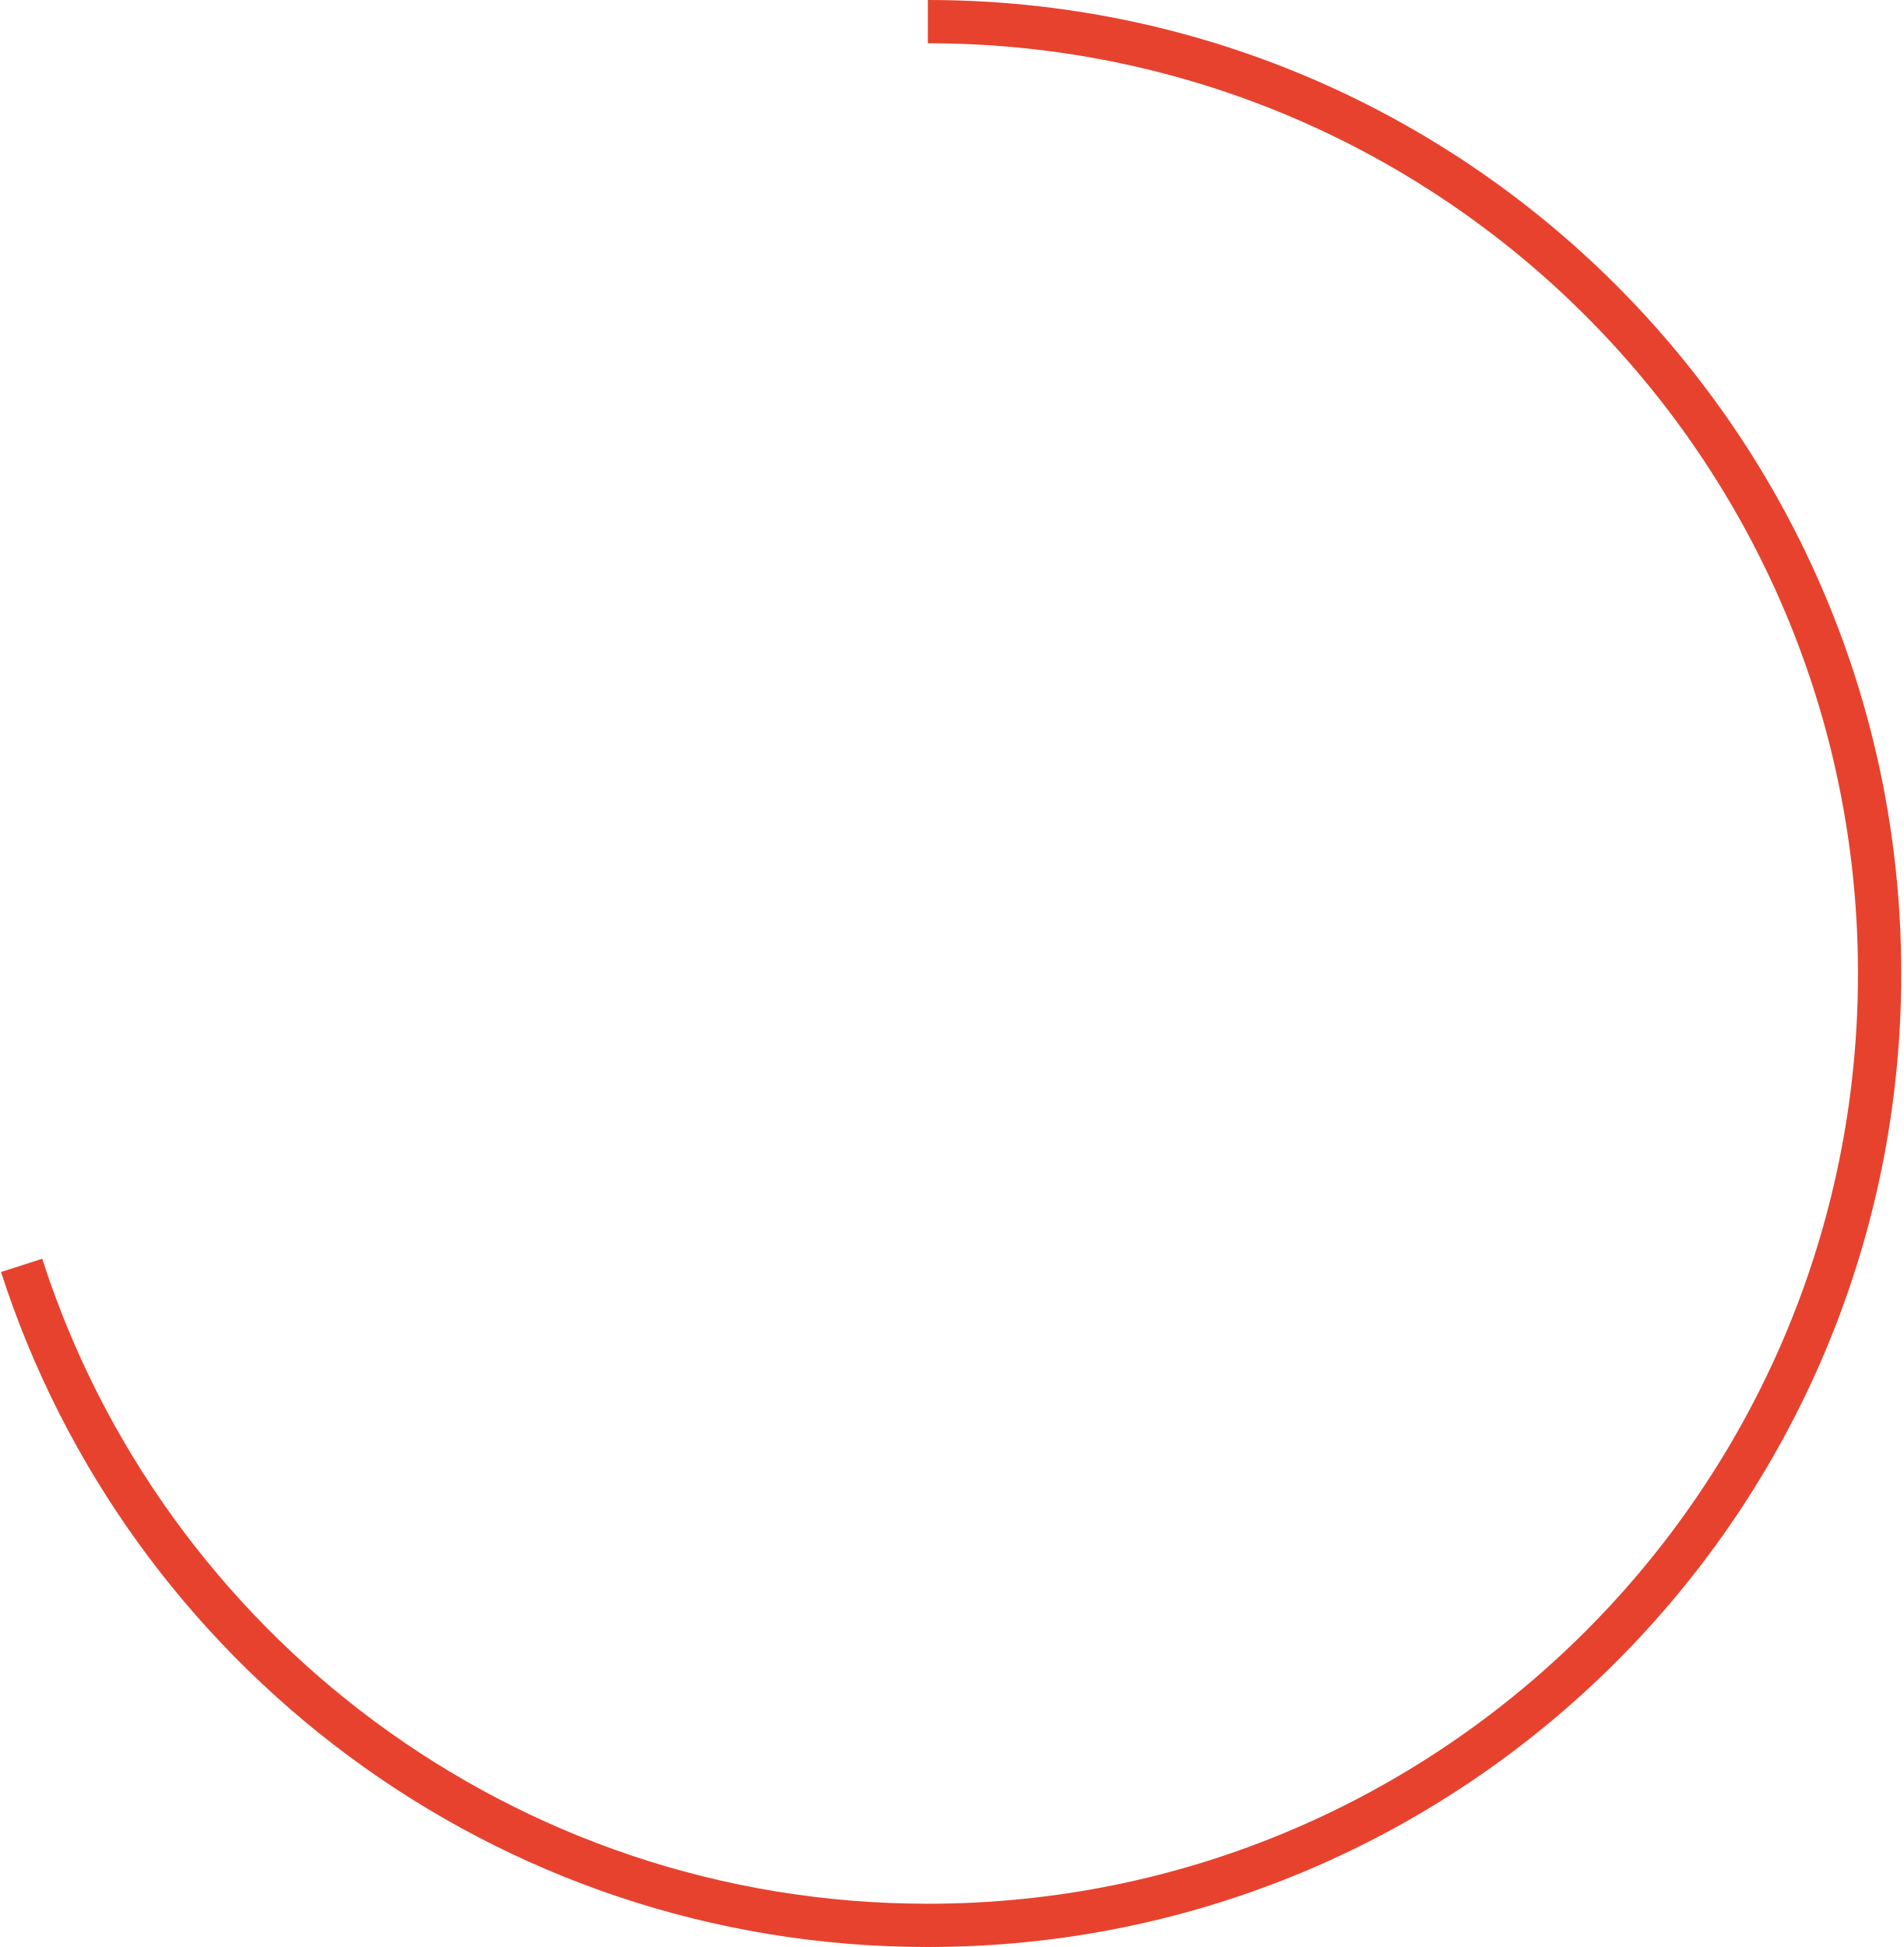
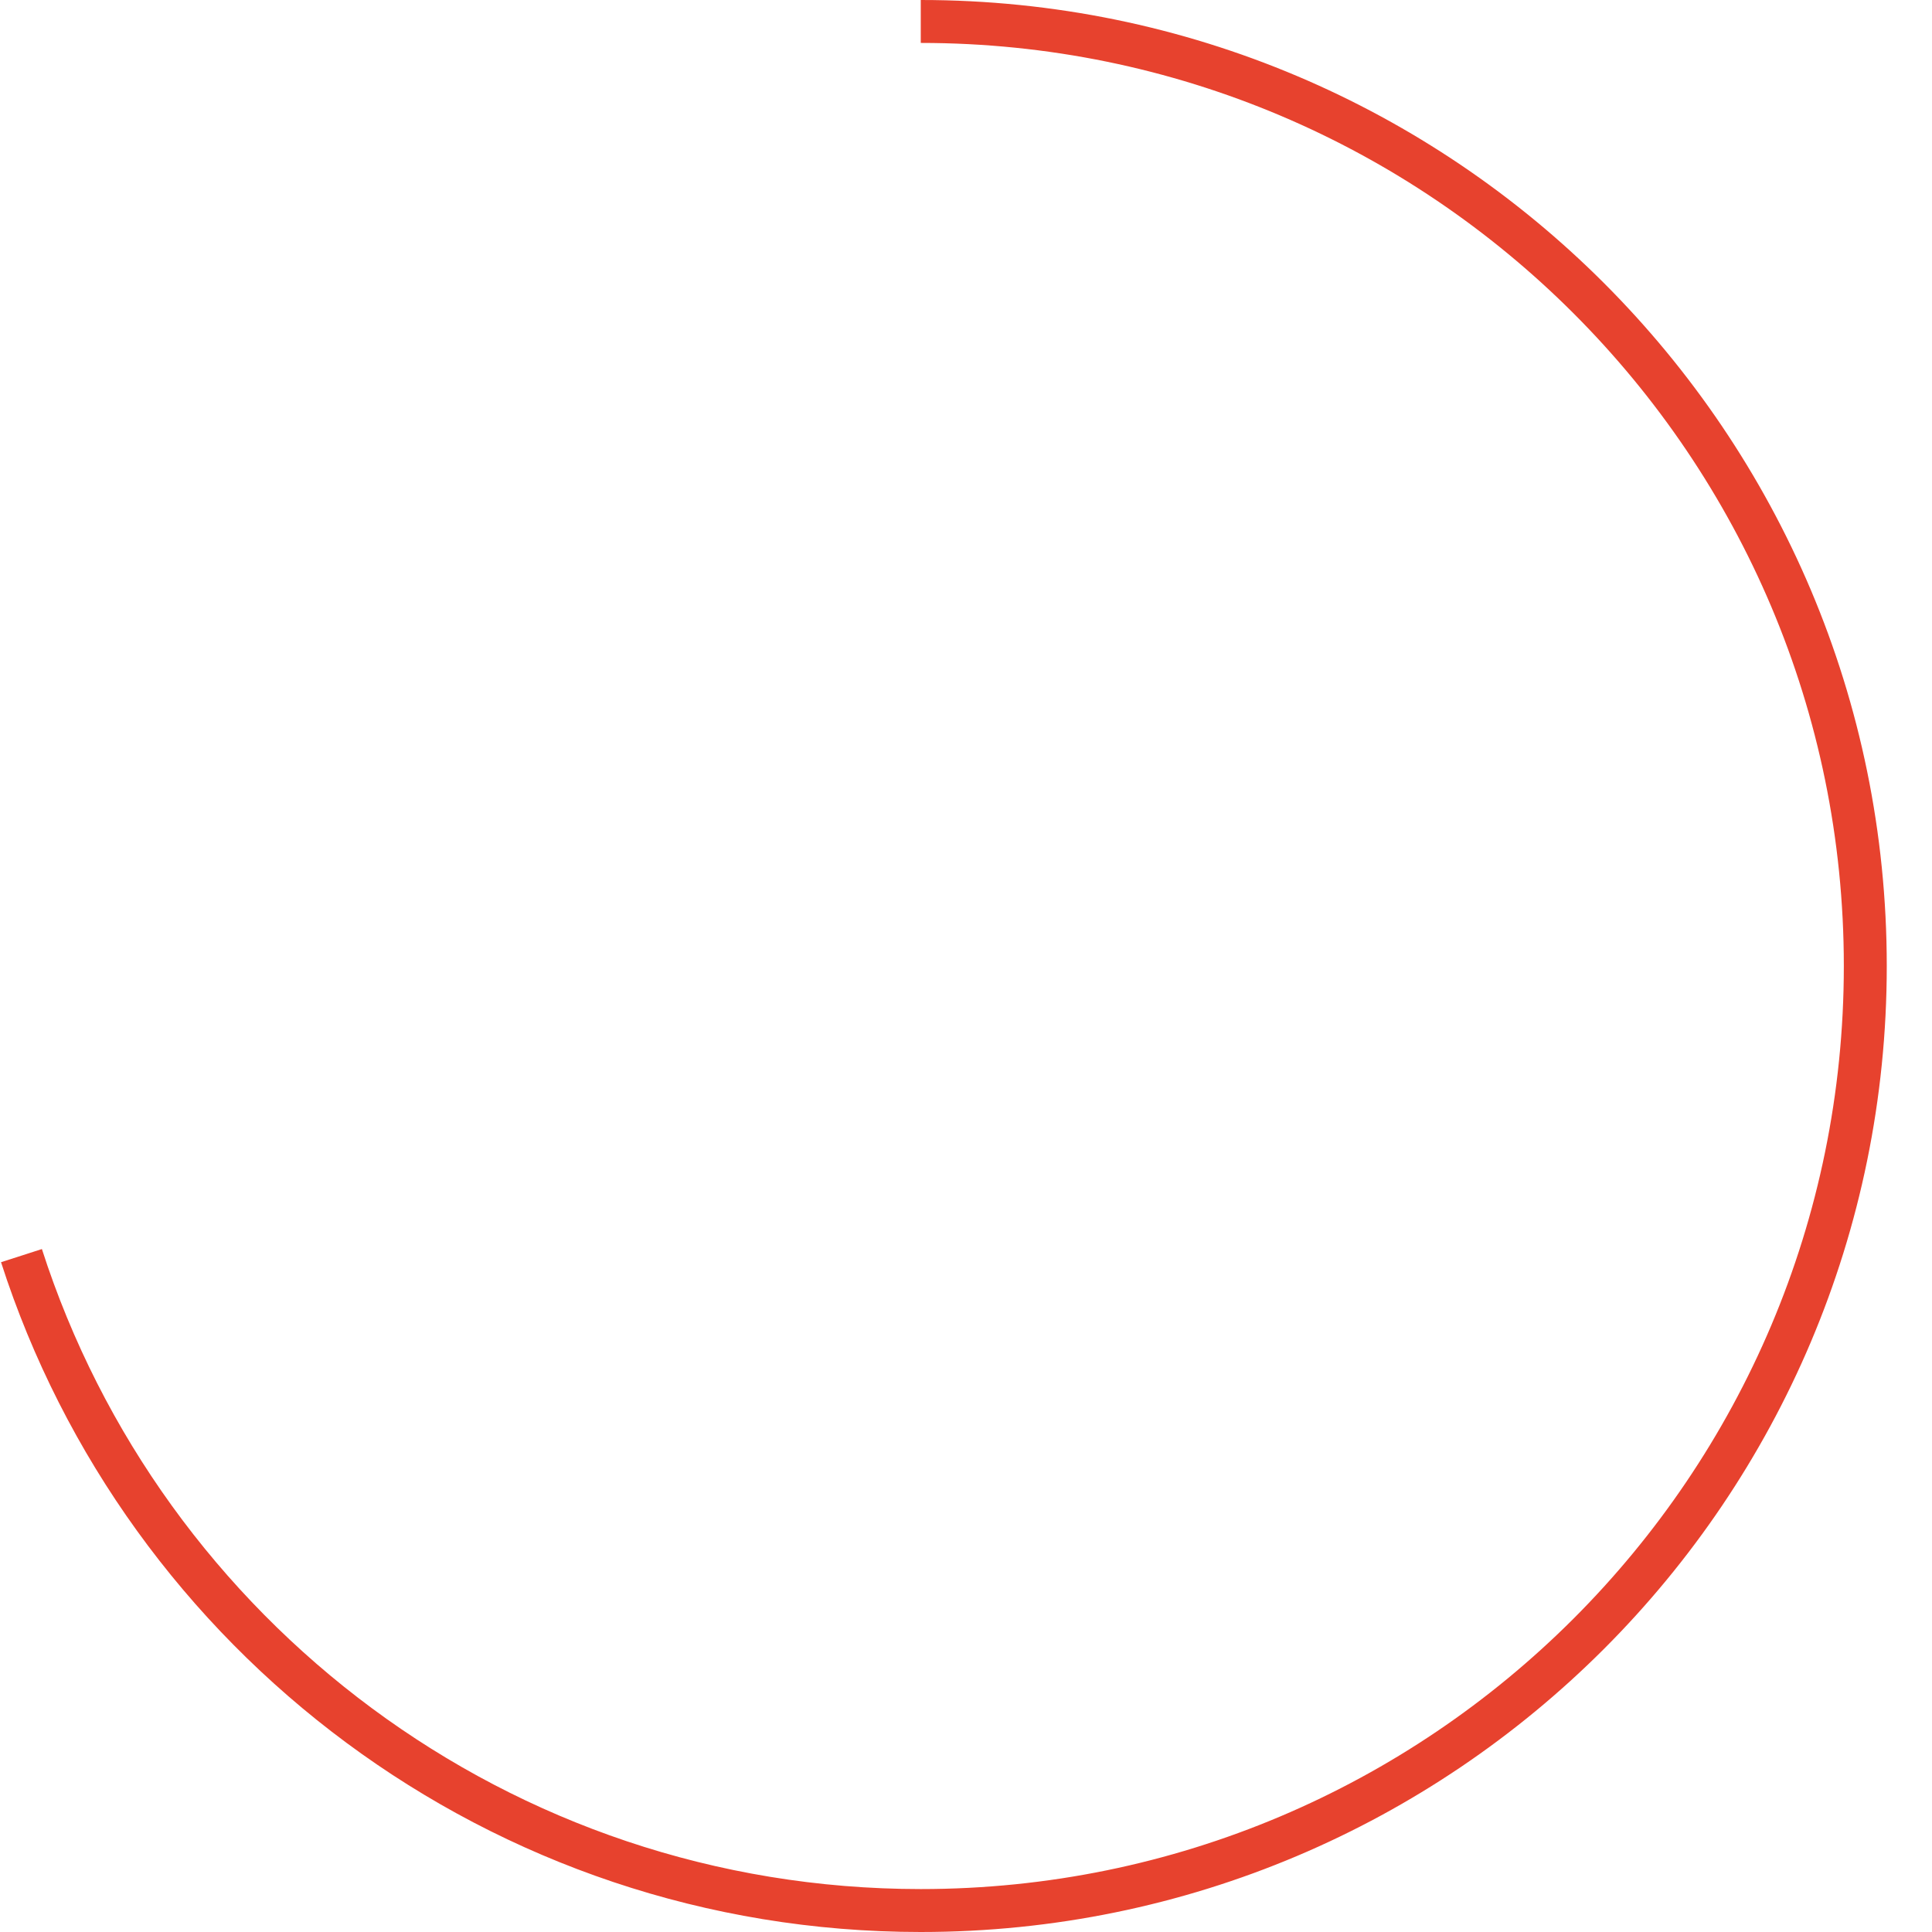
- <svg xmlns="http://www.w3.org/2000/svg" width="352" height="360" viewBox="0 0 352 360" fill="none">
+ <svg xmlns="http://www.w3.org/2000/svg" width="360" height="360" viewBox="0 0 360 360" fill="none">
  <path d="M171.571 4C268.773 4 347.571 82.798 347.571 180C347.571 277.202 268.773 356 171.571 356C93.195 356 26.785 304.769 4 233.968" stroke="#E7422E" stroke-width="8" />
</svg>
